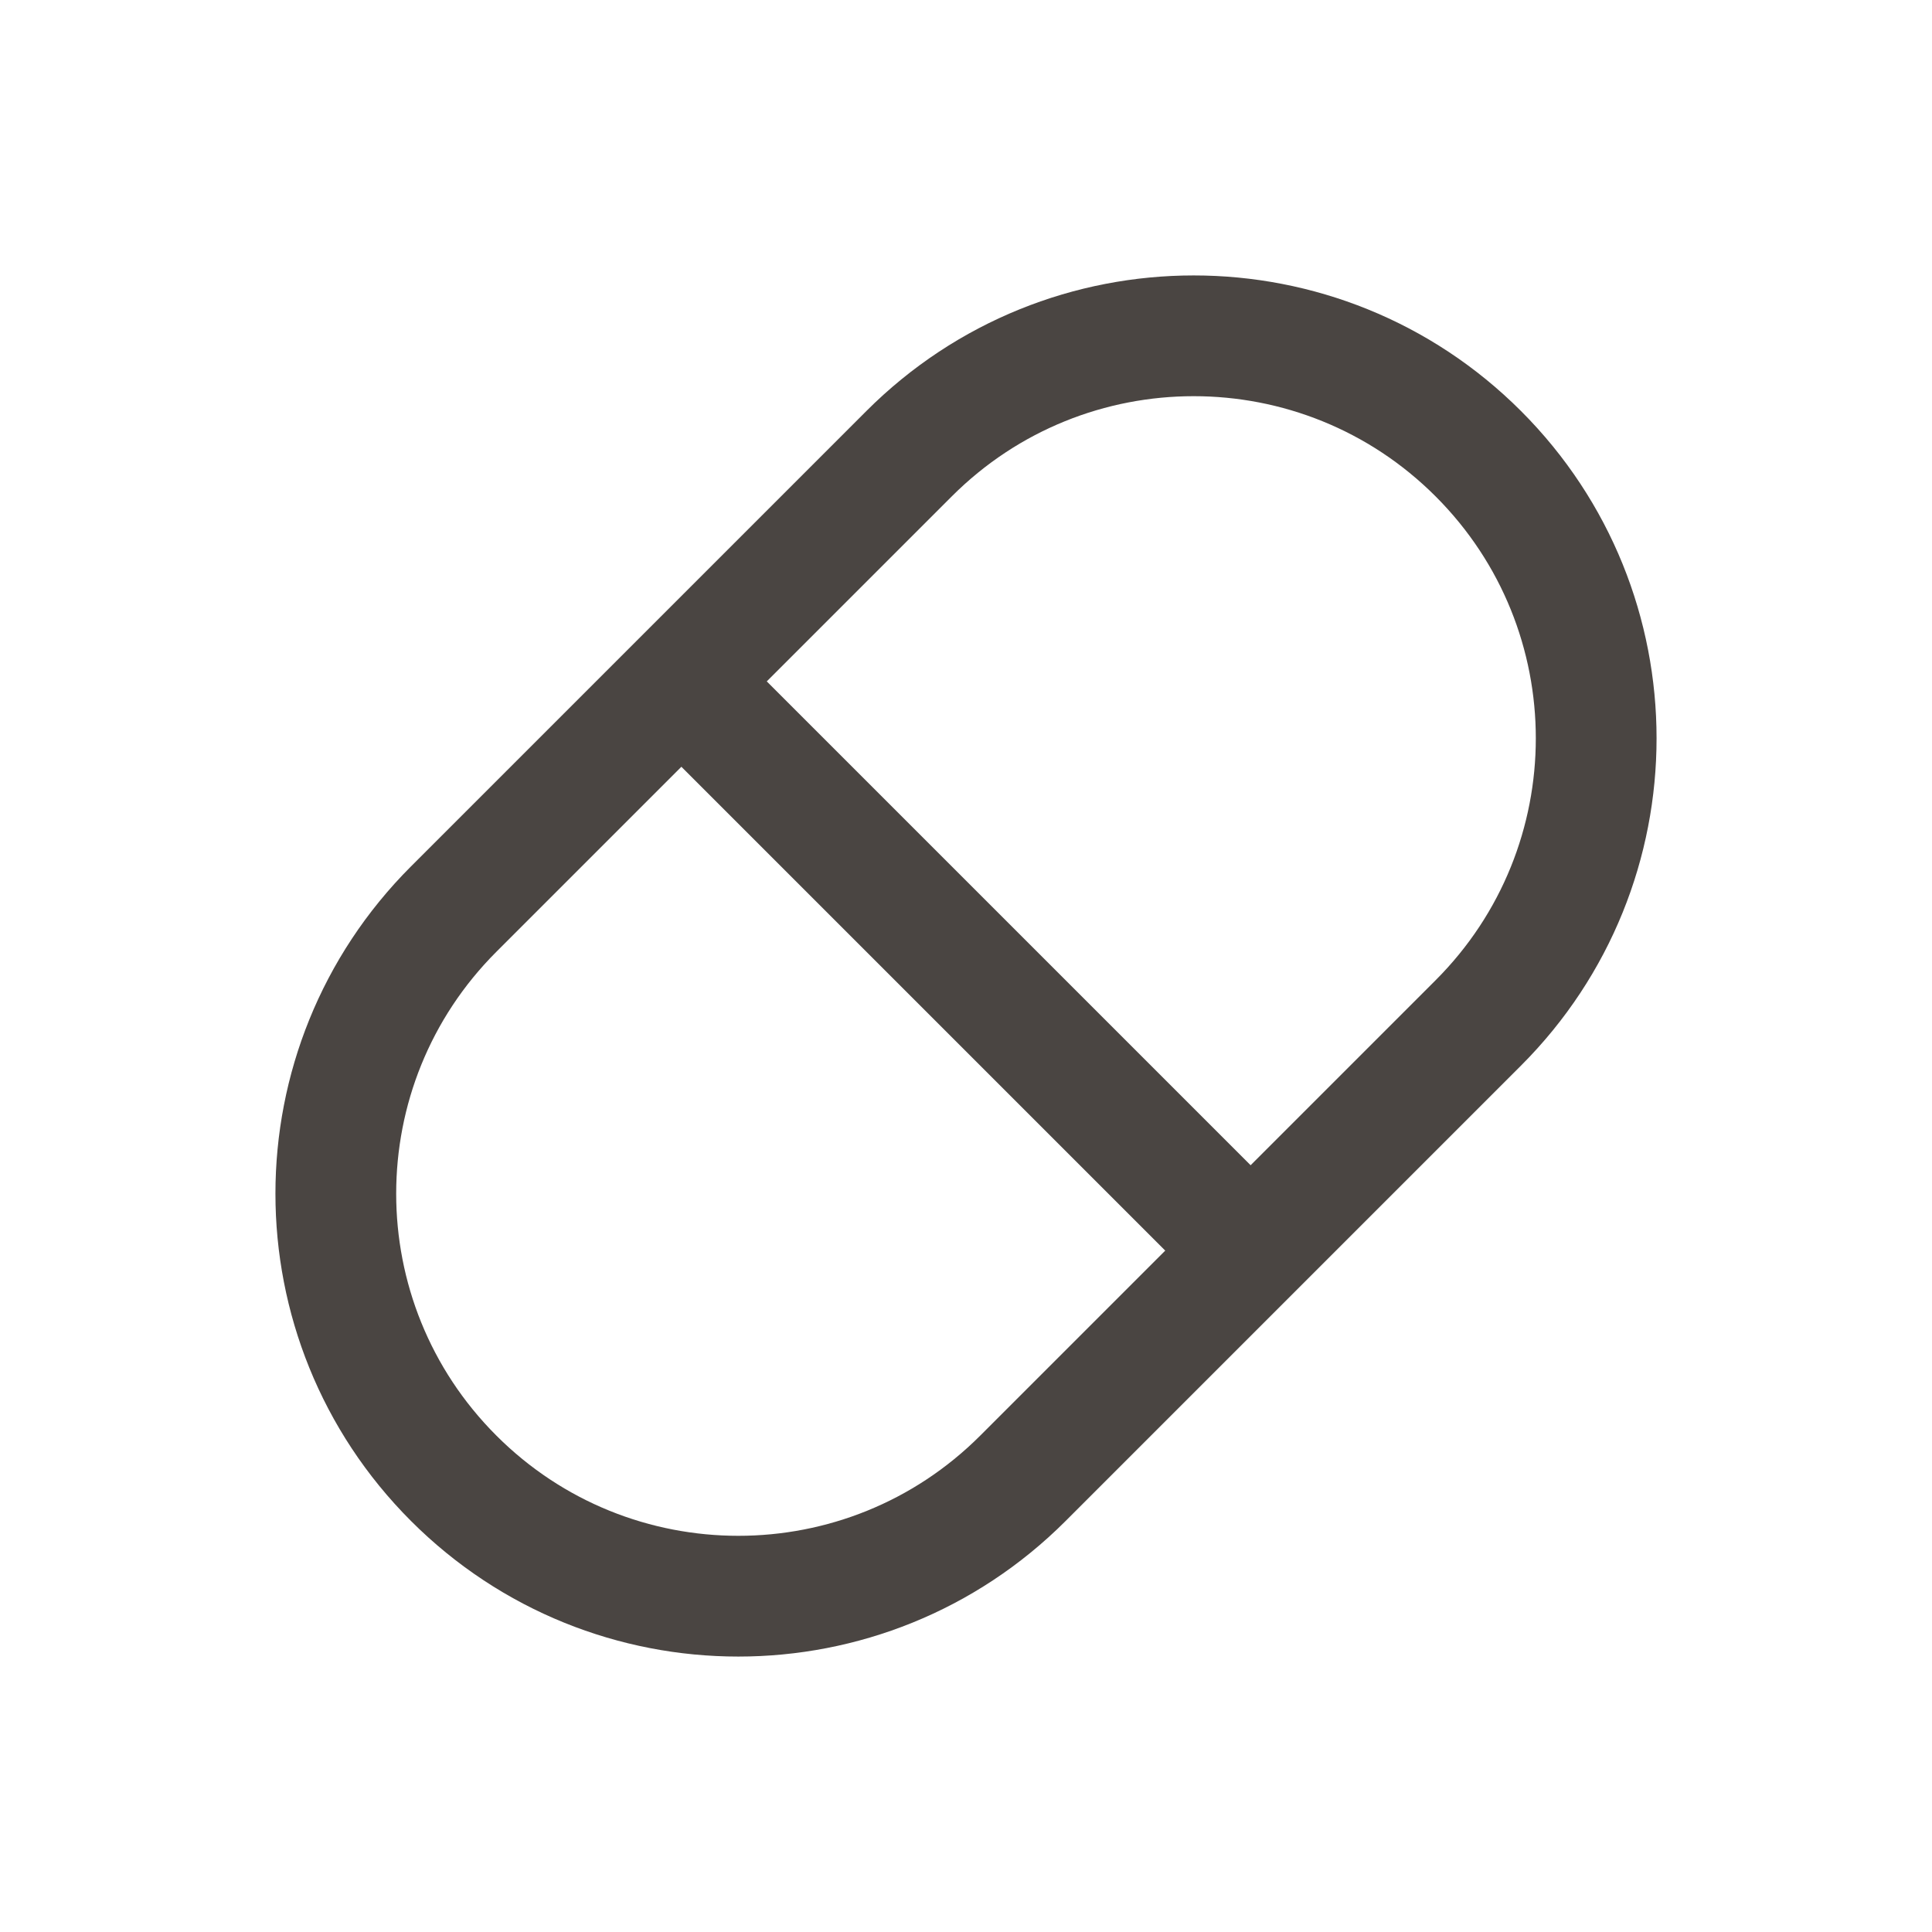
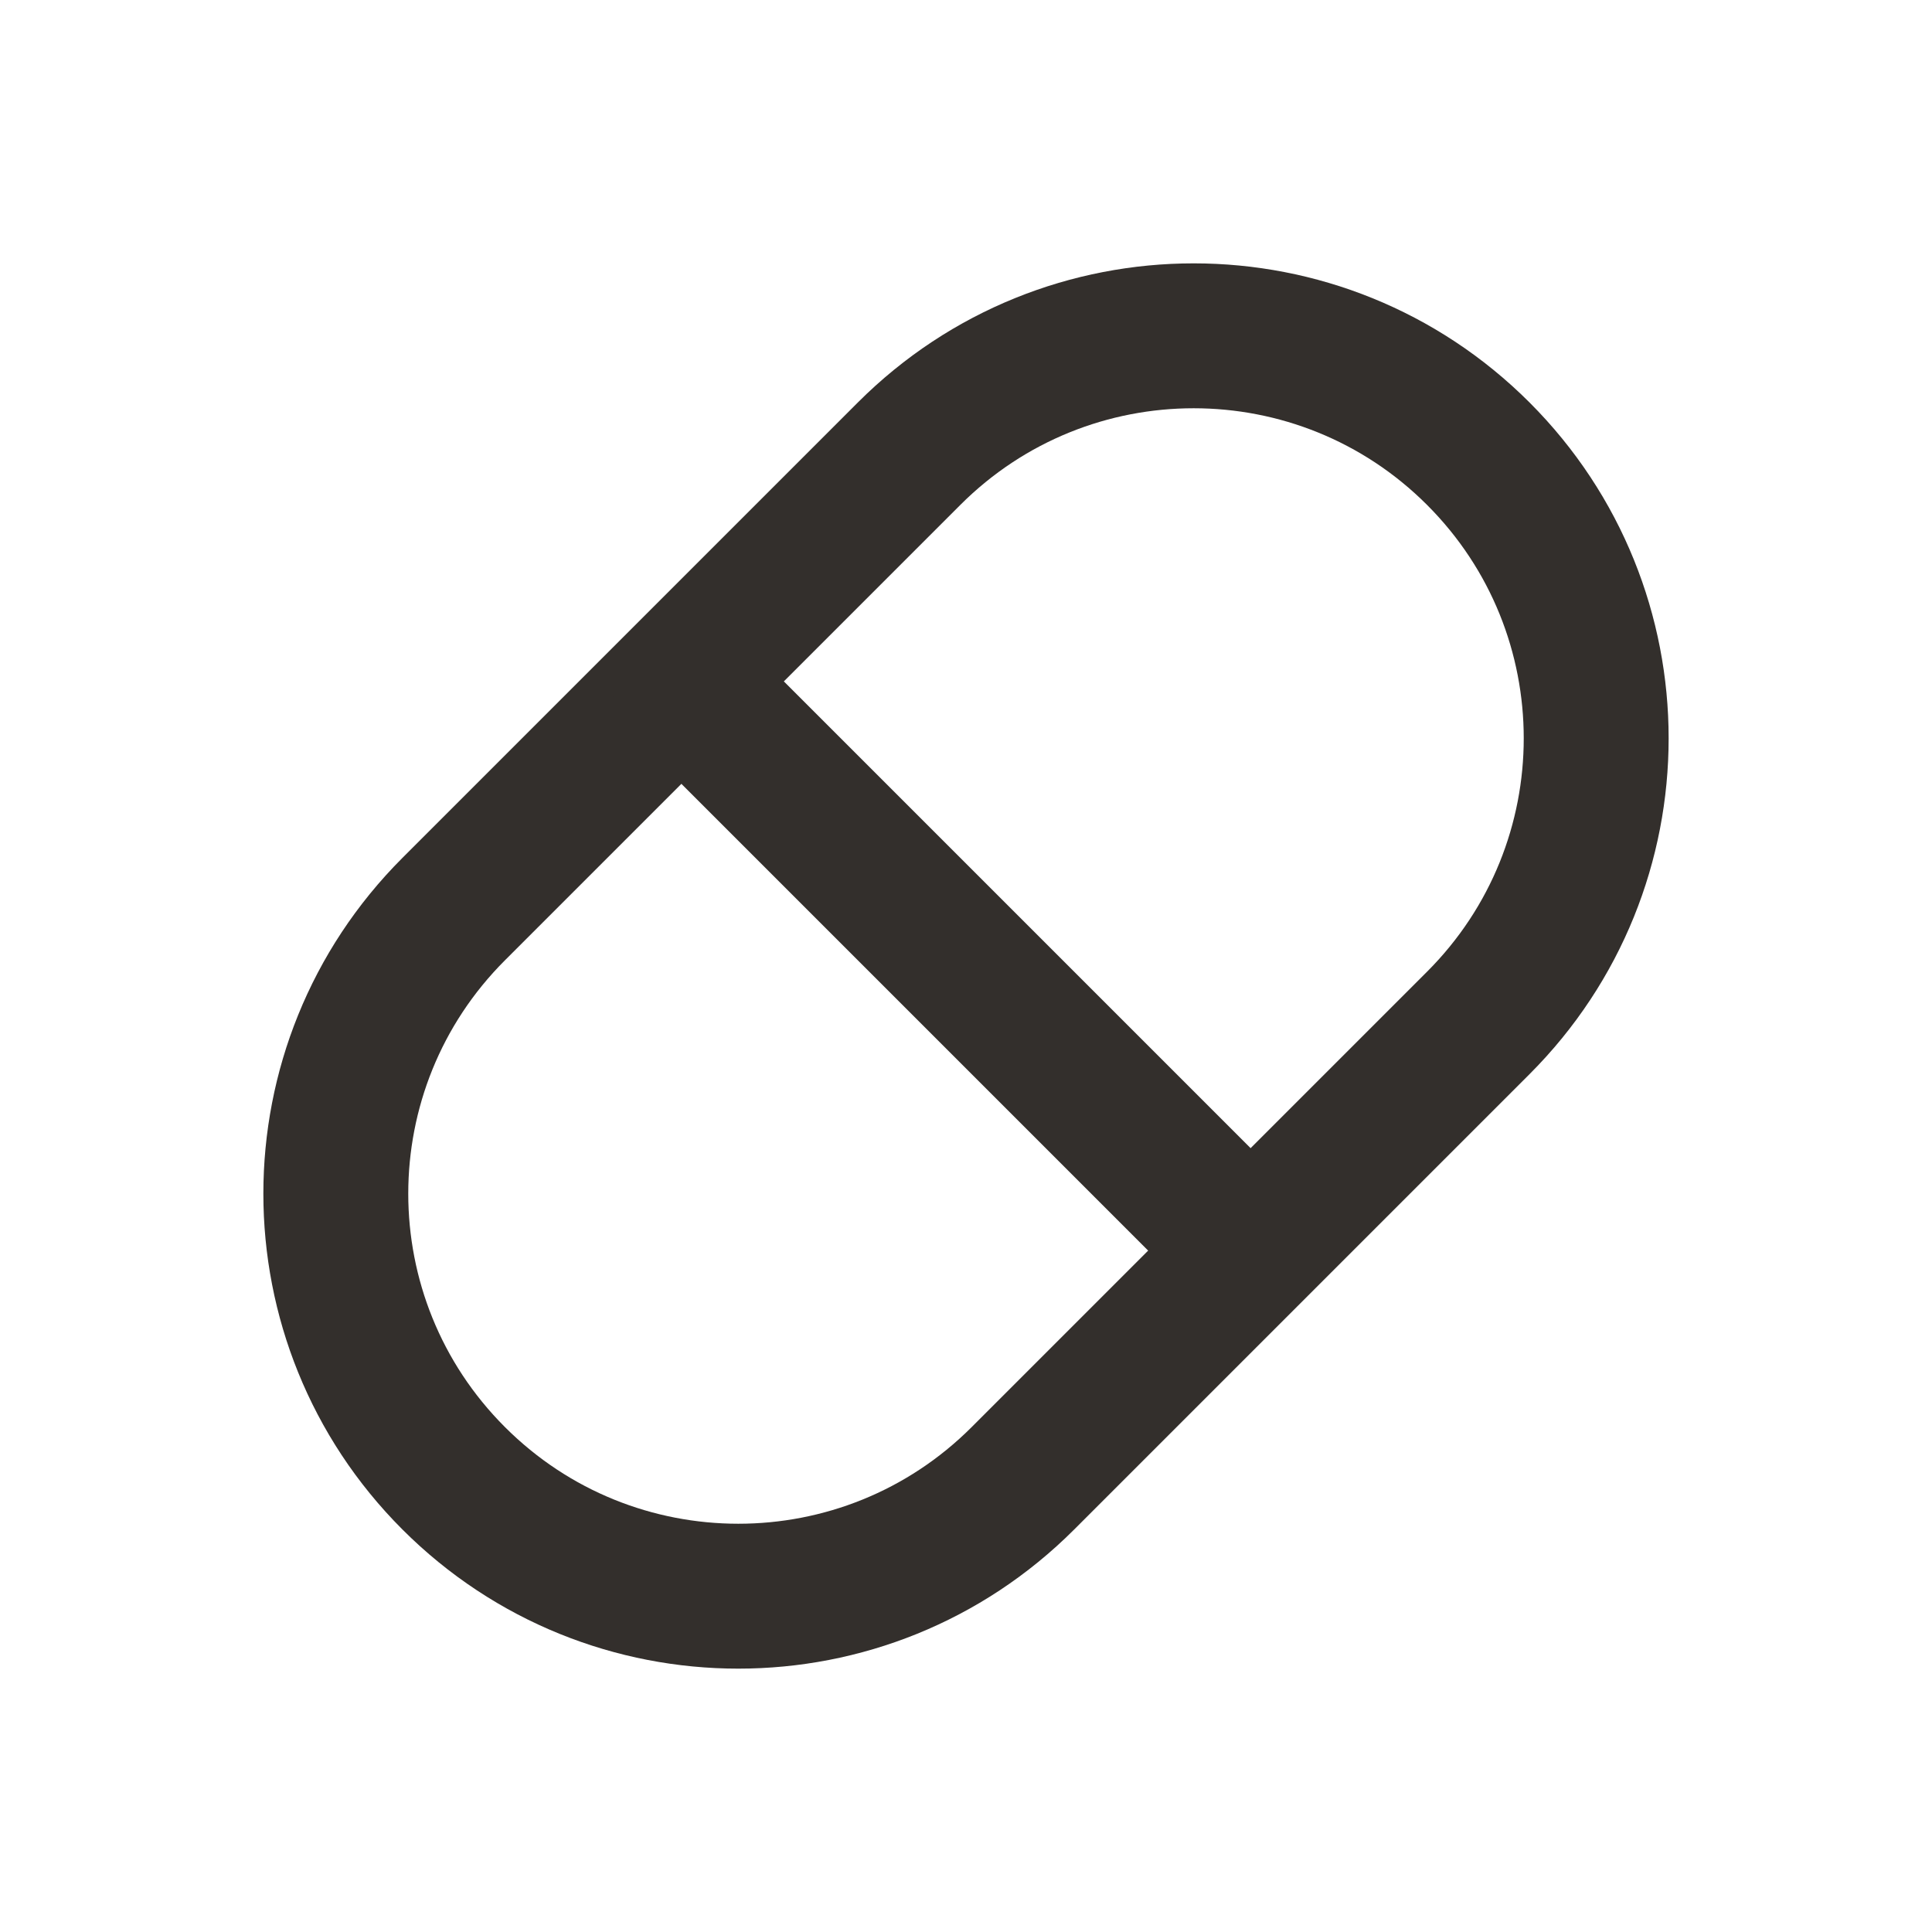
- <svg xmlns="http://www.w3.org/2000/svg" viewBox="0 0 24 24" fill="none" stroke="#4A4542" stroke-width="1.5" stroke-linecap="round" stroke-linejoin="round">
+ <svg xmlns="http://www.w3.org/2000/svg" viewBox="0 0 24 24" fill="none" stroke="#332F2C" stroke-width="1.8" stroke-linecap="round" stroke-linejoin="round">
  <rect x="7" y="3" width="10" height="18" rx="5" transform="rotate(45 12 12)" />
  <path d="M8.5 8.5l7 7" />
</svg>
